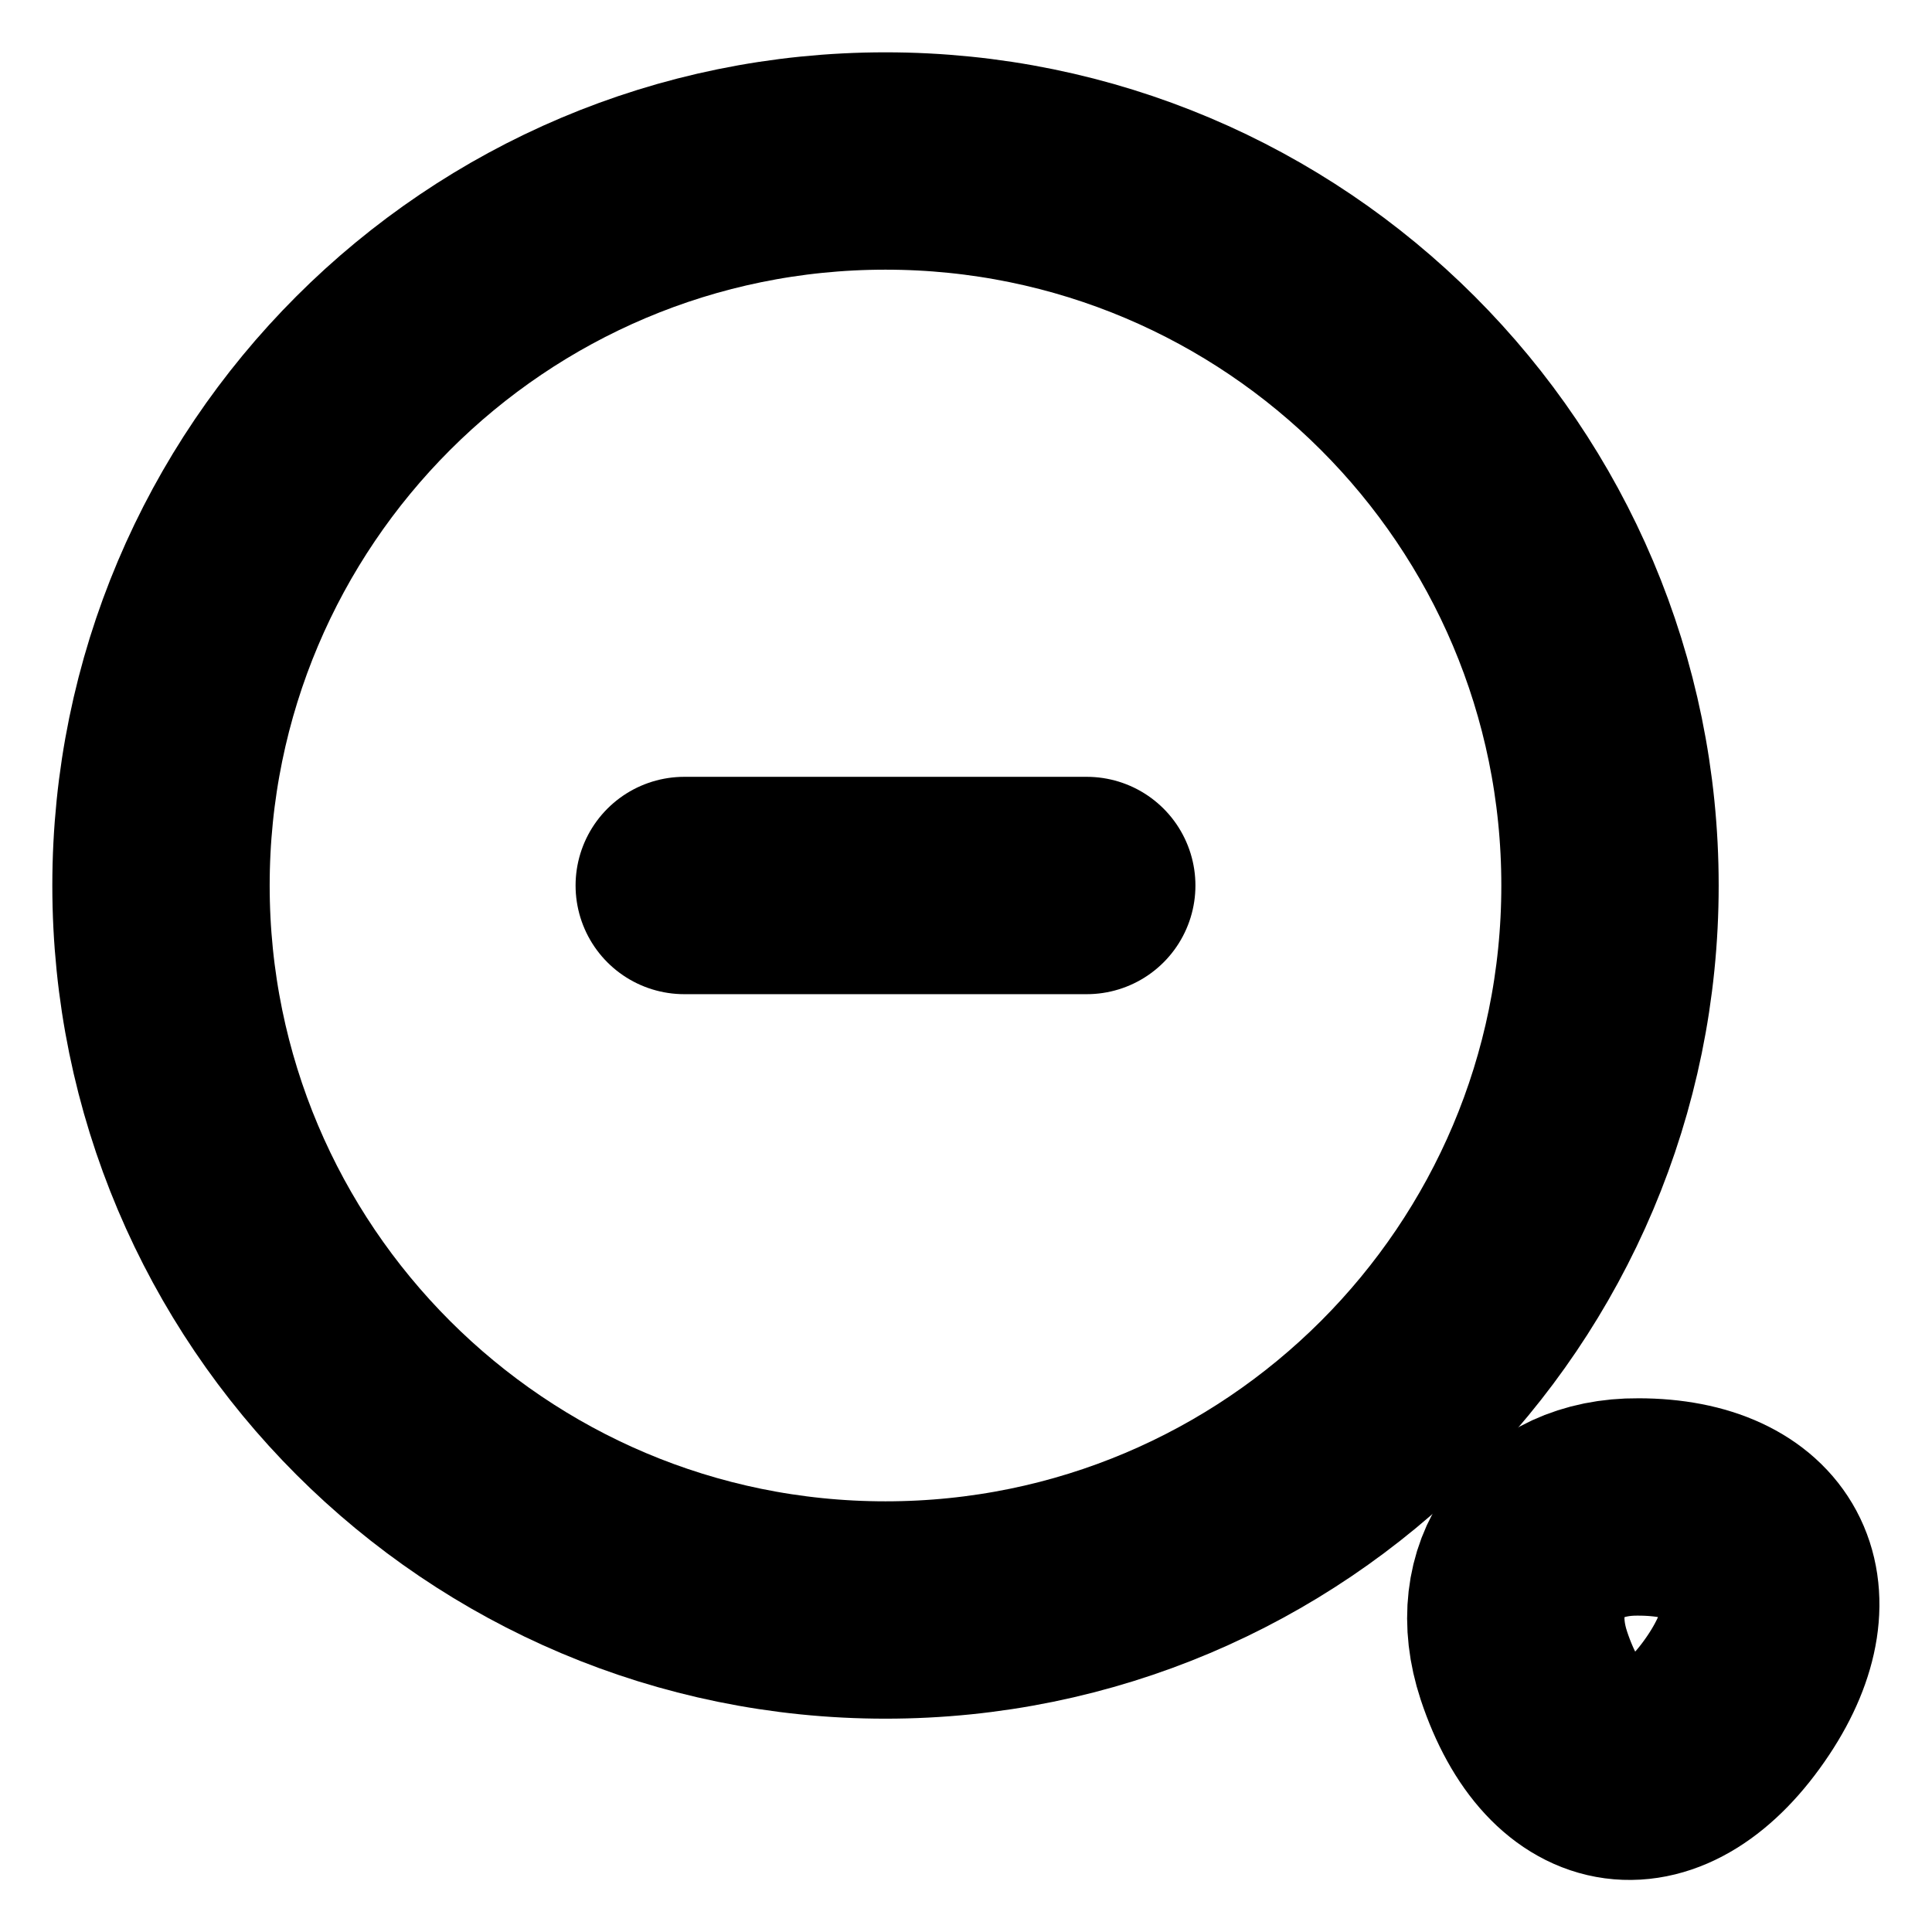
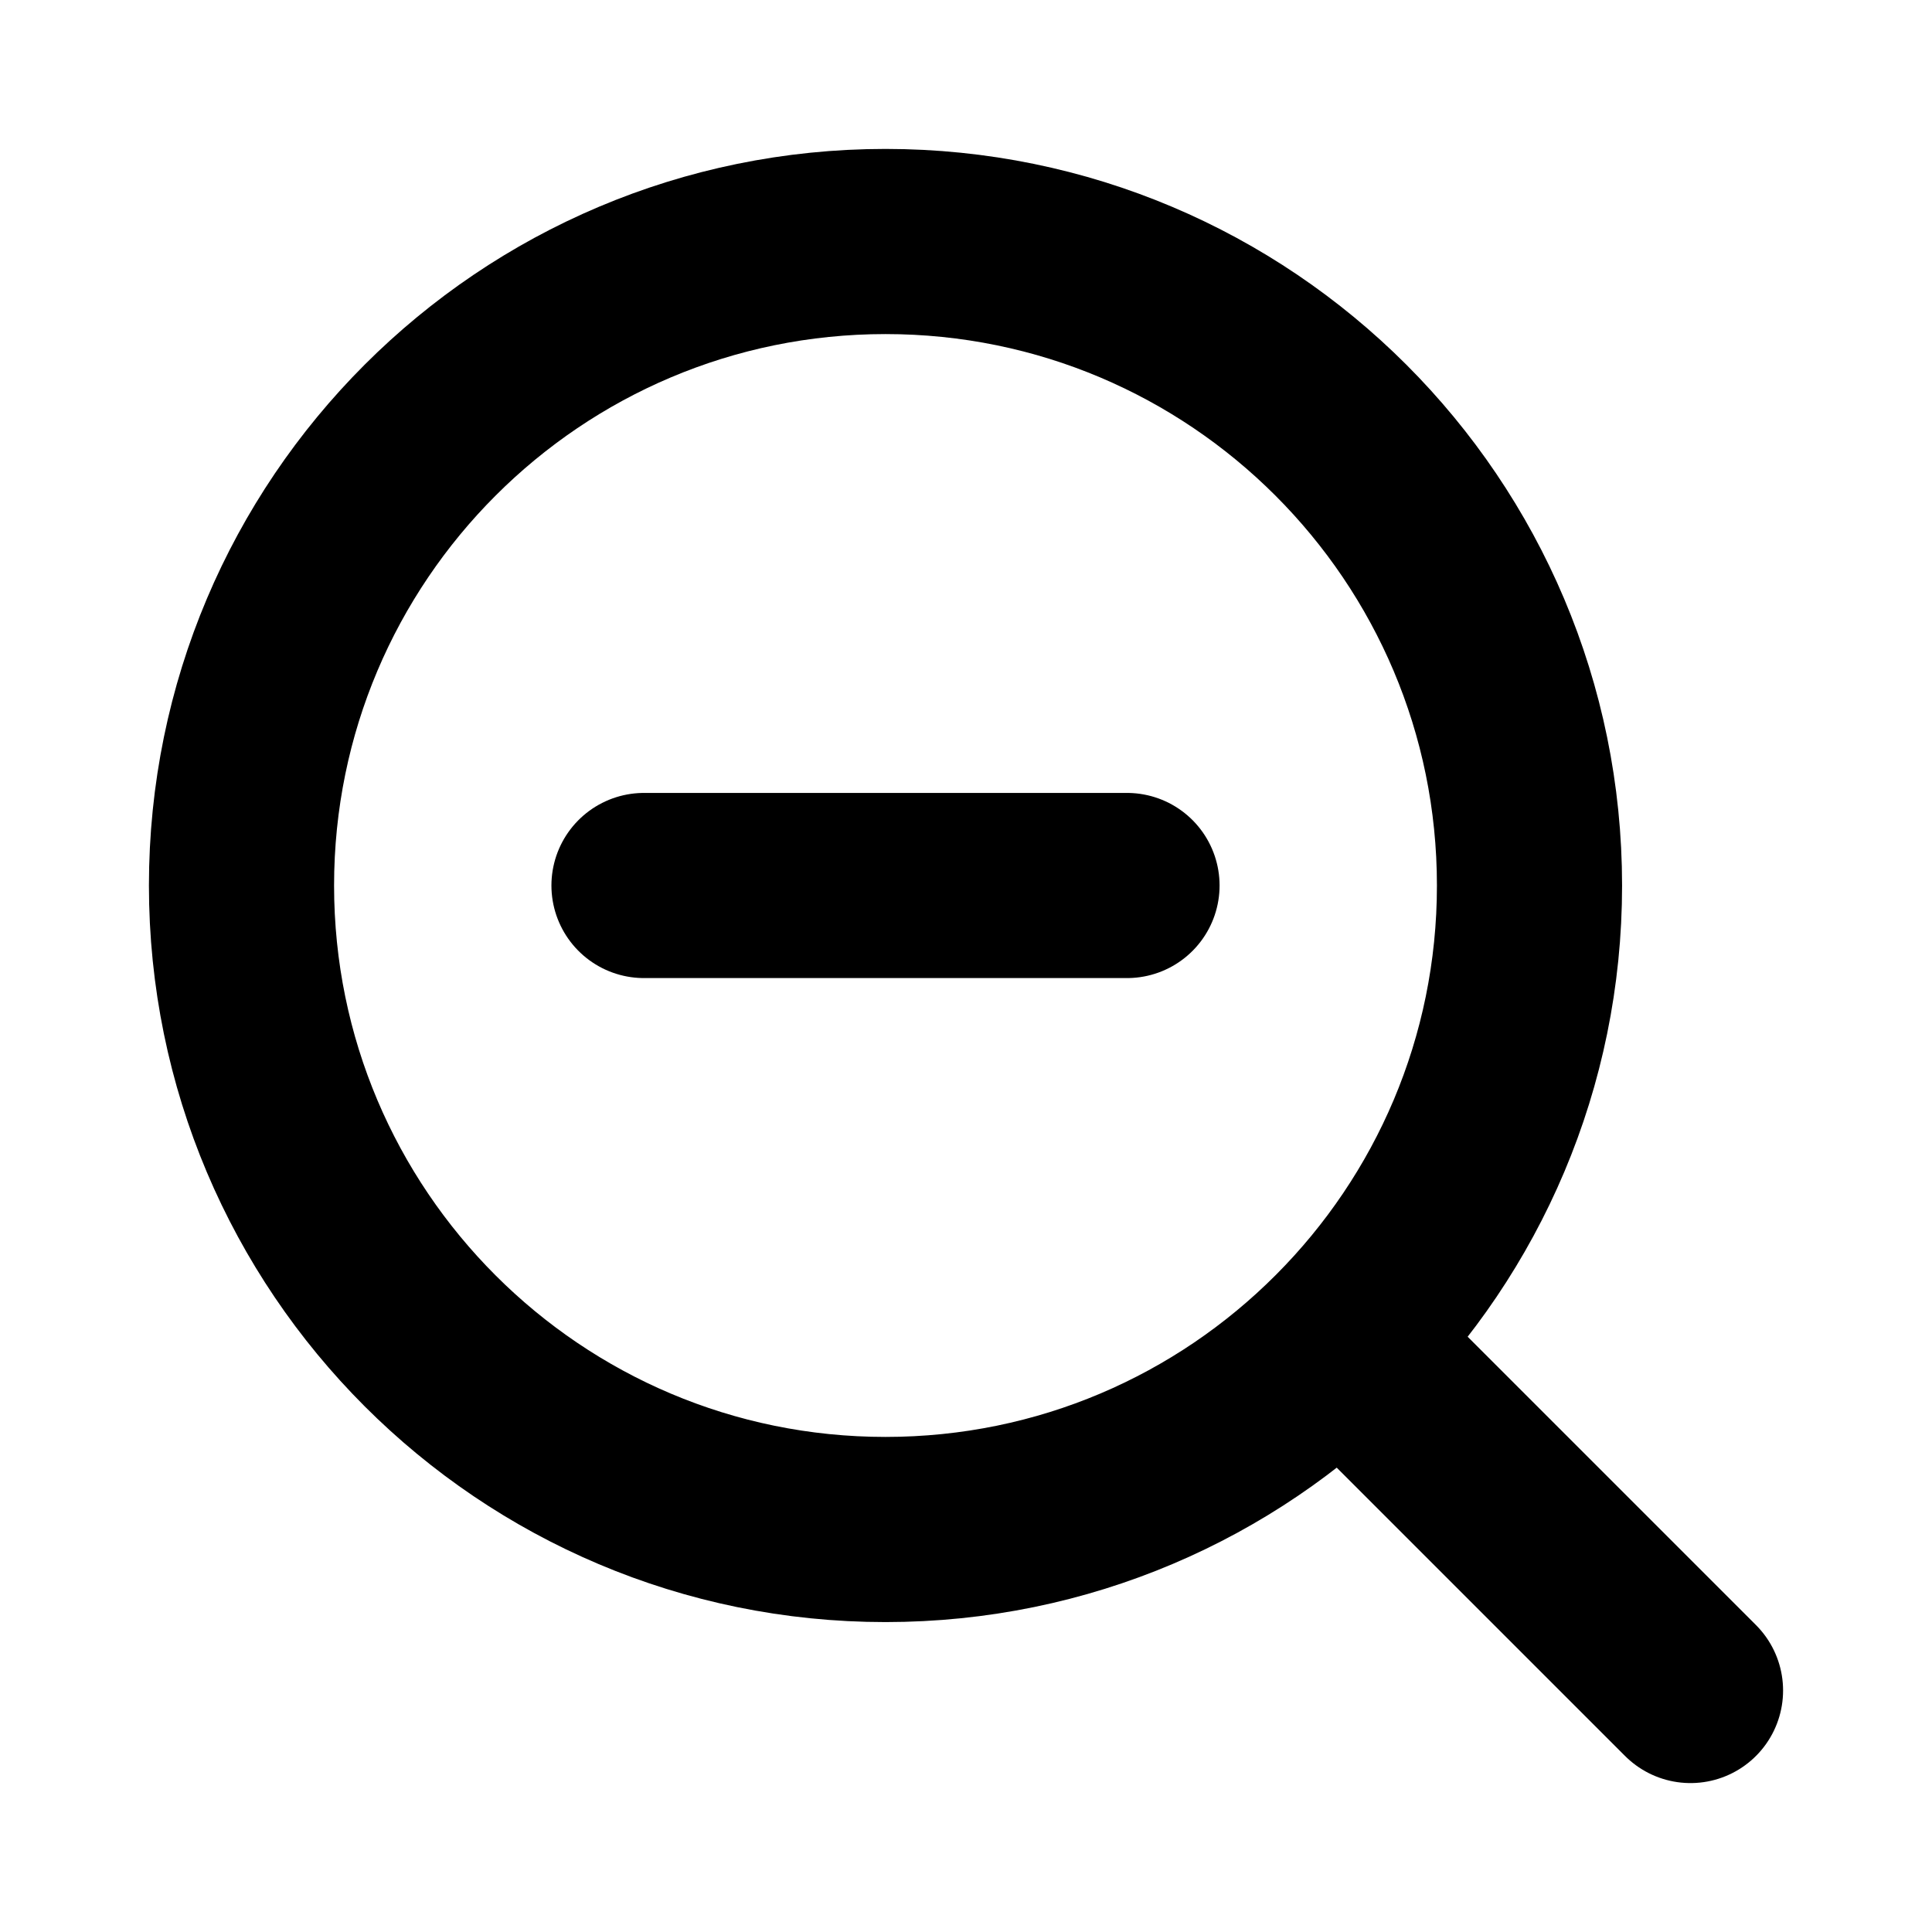
- <svg xmlns="http://www.w3.org/2000/svg" width="24" height="24" viewBox="0 0 24 24" fill="none">
-   <g stroke="#000000" stroke-width="1.2" stroke-linejoin="round" stroke-linecap="round">
-     <path d="M11 20C15.971 20 20 15.971 20 11C20 6.029 15.971 2 11 2C6.029 2 2 6.029 2 11C2 15.971 6.029 20 11 20Z" stroke="#000000" stroke-width="2.7" stroke-linecap="round" stroke-linejoin="round" />
-     <path d="M8.5 11H13.5" stroke="#000000" stroke-width="2.7" stroke-linecap="round" stroke-linejoin="round" />
-     <path d="M18.93 20.69C19.46 22.29 20.67 22.45 21.6 21.05C22.45 19.77 21.89 18.72 20.35 18.72C19.21 18.71 18.57 19.6 18.93 20.69Z" stroke="#000000" stroke-width="2.7" stroke-linecap="round" stroke-linejoin="round" />
-   </g>
+ <svg xmlns="http://www.w3.org/2000/svg" width="24" height="24" viewBox="0 0 24 24" stroke-width="2.3" fill="none">
+   <path d="M17 17L21 21" stroke="#000000" stroke-linecap="round" stroke-linejoin="round" />
+   <path d="M3 11C3 15.418 6.582 19 11 19C13.213 19 15.216 18.102 16.664 16.649C18.108 15.202 19 13.205 19 11C19 6.582 15.418 3 11 3C6.582 3 3 6.582 3 11Z" stroke="#000000" stroke-linecap="round" stroke-linejoin="round" />
+   <path d="M8 11L14 11" stroke="#000000" stroke-linecap="round" stroke-linejoin="round" />
</svg>
